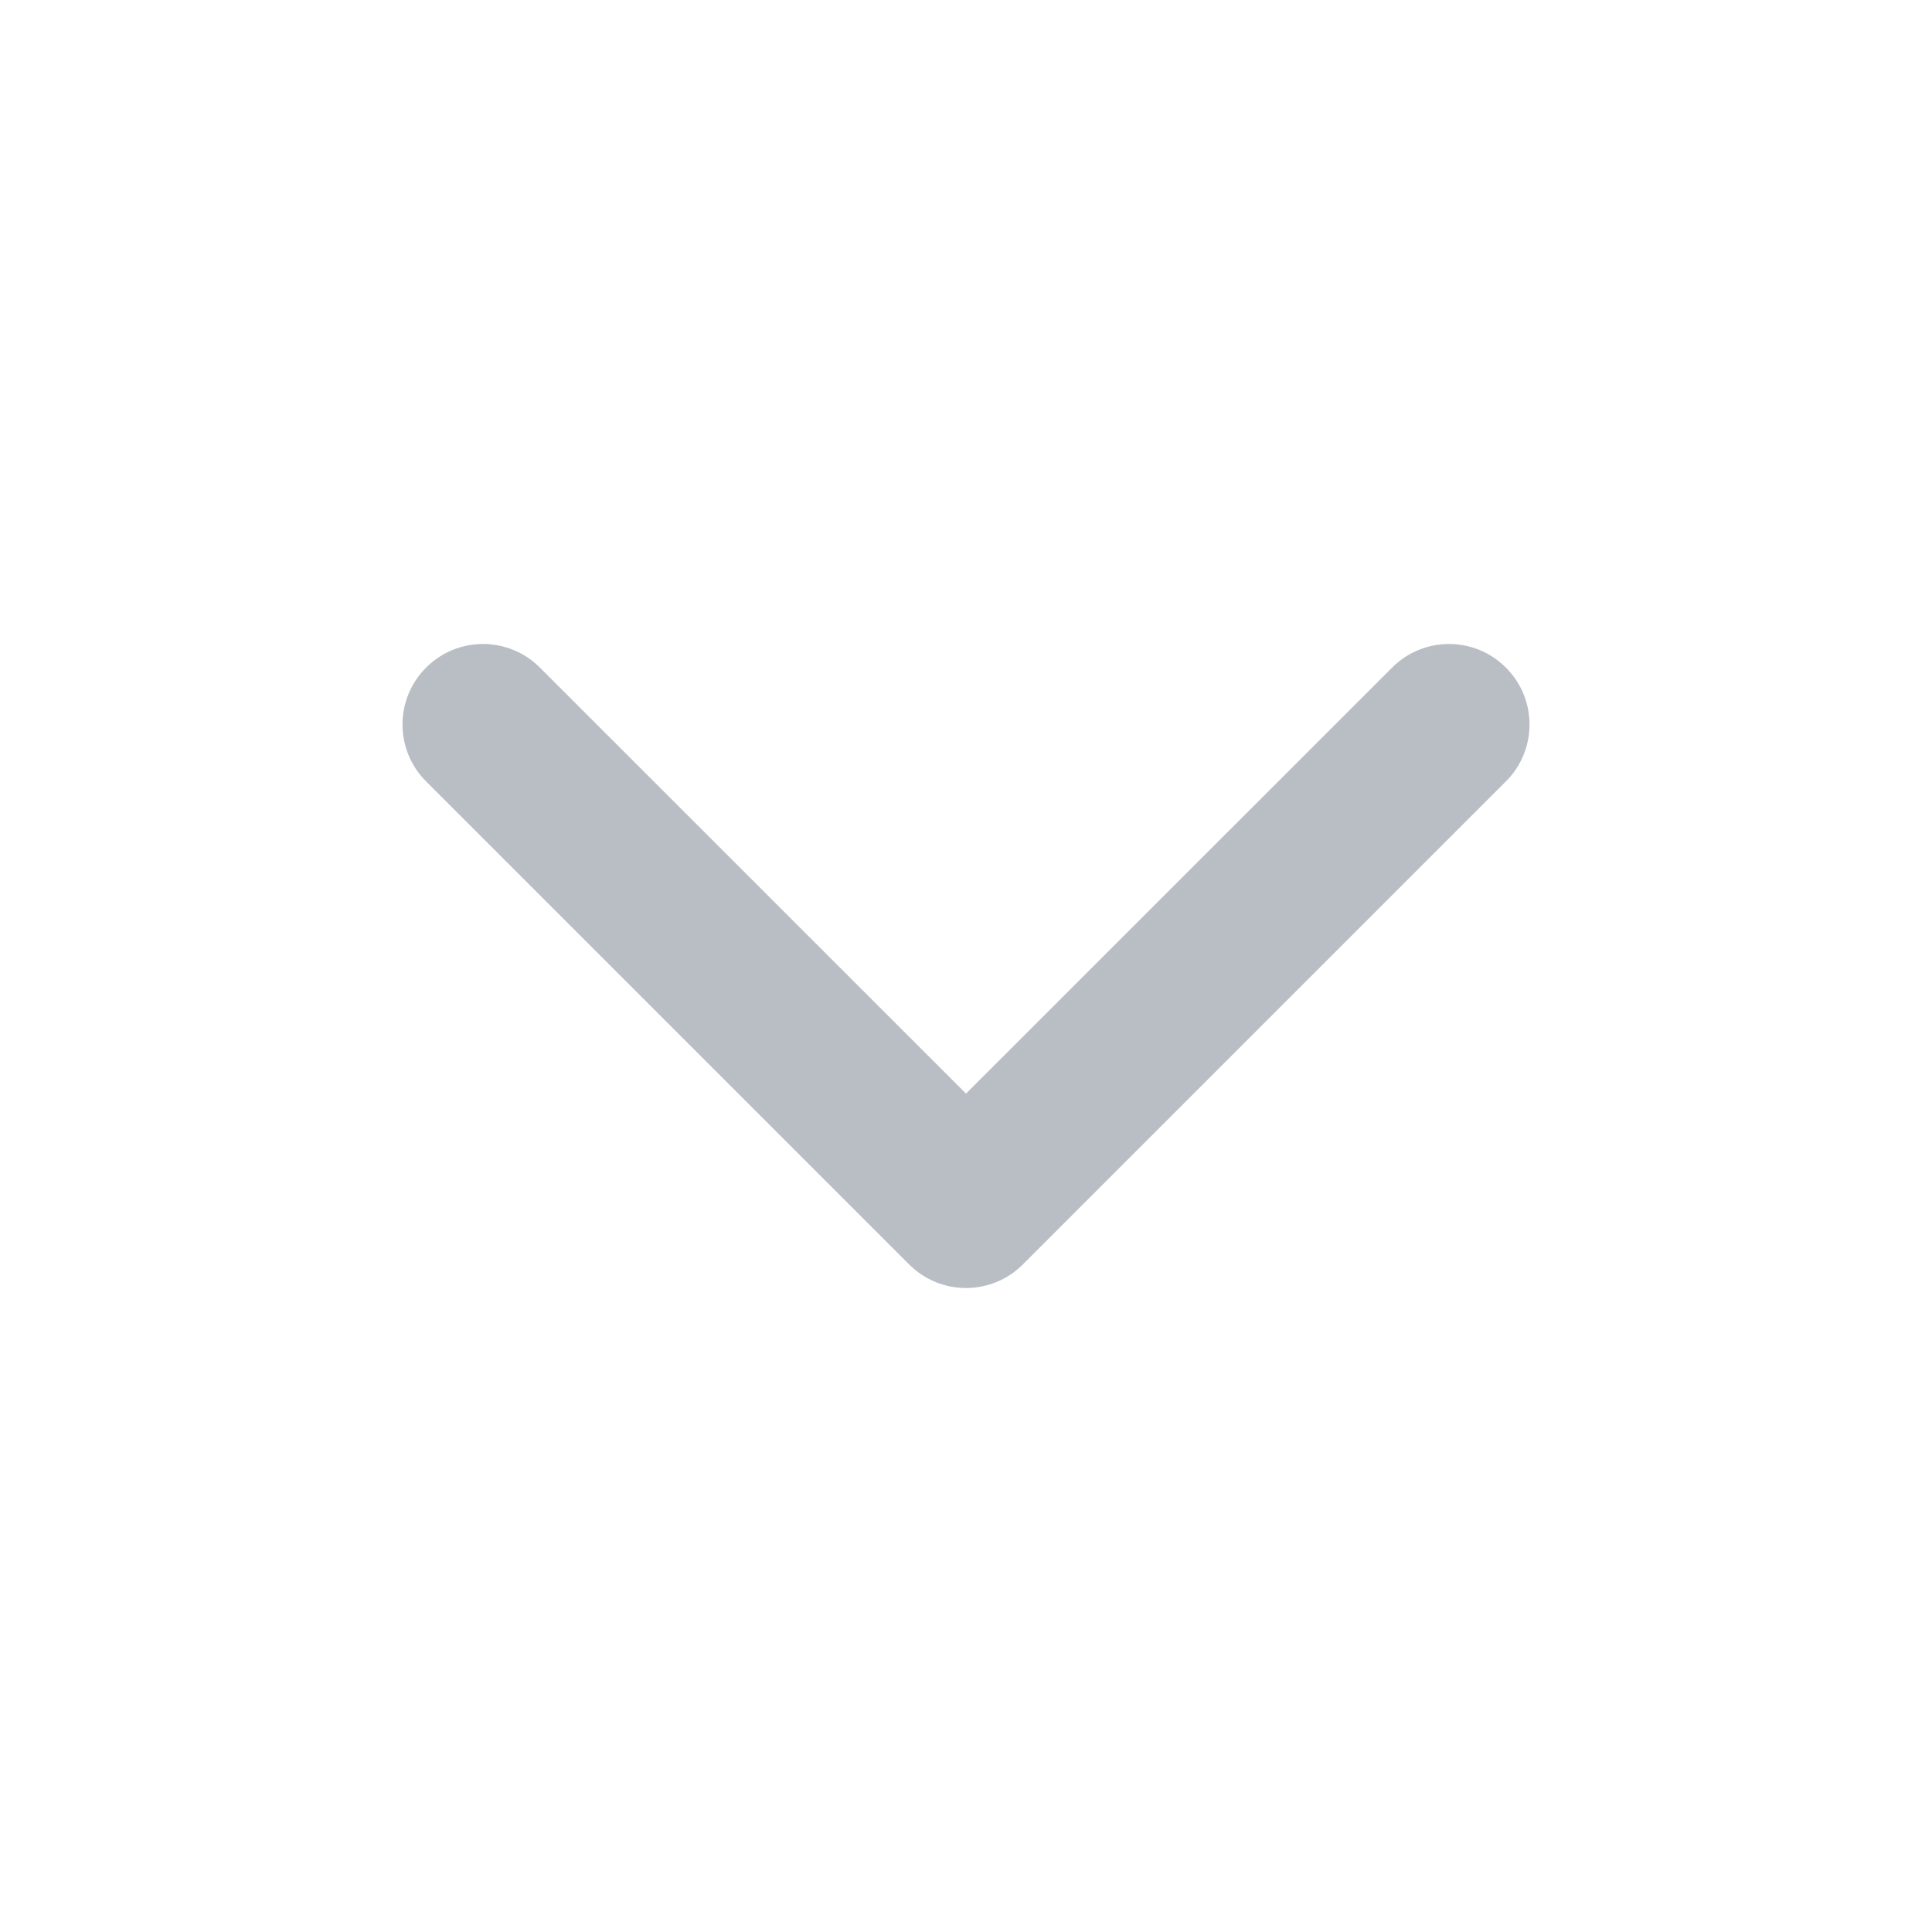
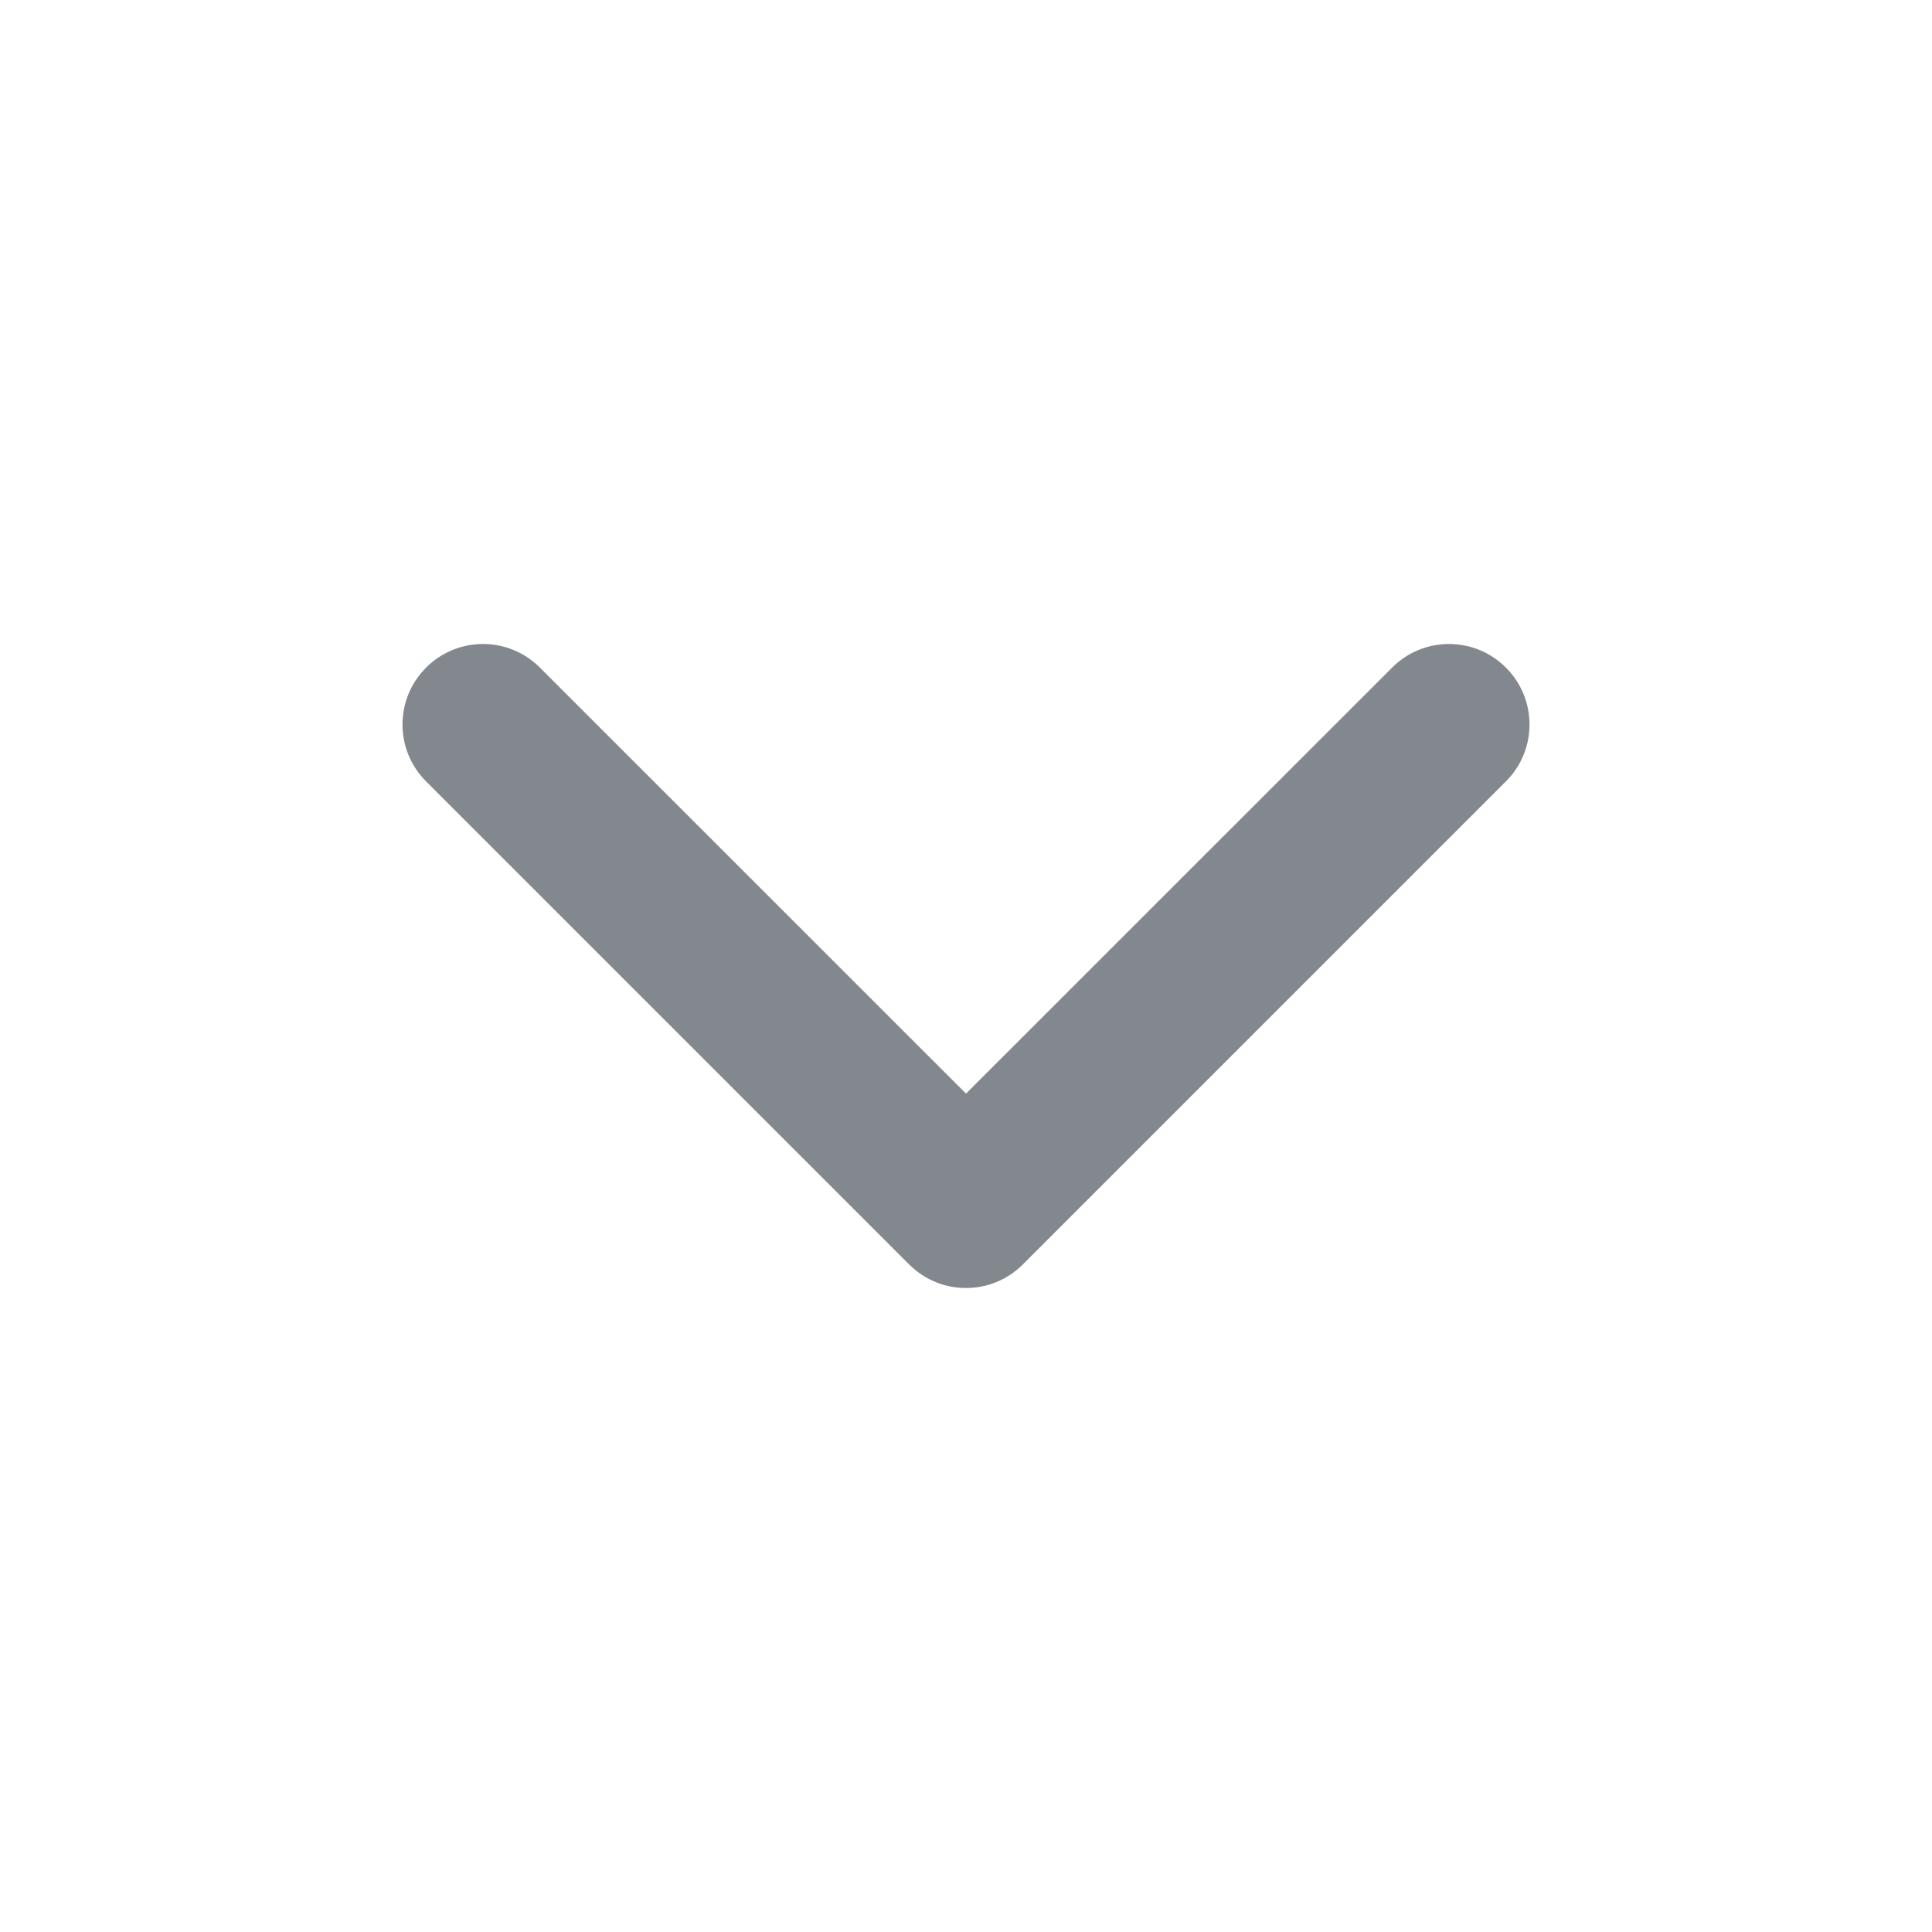
<svg xmlns="http://www.w3.org/2000/svg" width="20" height="20" viewBox="0 0 20 20" fill="none">
-   <path fill-rule="evenodd" clip-rule="evenodd" d="M4.411 6.911C4.736 6.585 5.264 6.585 5.589 6.911L10 11.321L14.411 6.911C14.736 6.585 15.264 6.585 15.589 6.911C15.915 7.236 15.915 7.764 15.589 8.089L10.589 13.089C10.264 13.415 9.736 13.415 9.411 13.089L4.411 8.089C4.085 7.764 4.085 7.236 4.411 6.911Z" fill="#B9BEC5" />
+   <path fill-rule="evenodd" clip-rule="evenodd" d="M4.411 6.911C4.736 6.585 5.264 6.585 5.589 6.911L10 11.321L14.411 6.911C14.736 6.585 15.264 6.585 15.589 6.911C15.915 7.236 15.915 7.764 15.589 8.089L10.589 13.089C10.264 13.415 9.736 13.415 9.411 13.089L4.411 8.089C4.085 7.764 4.085 7.236 4.411 6.911Z" fill="#83888F" />
</svg>
